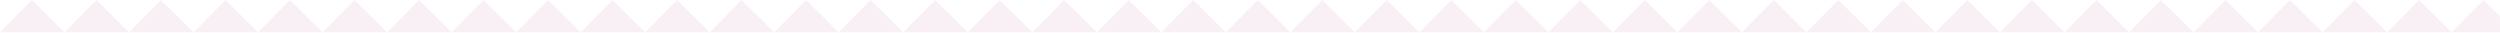
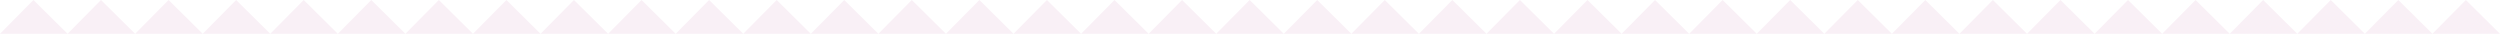
- <svg xmlns="http://www.w3.org/2000/svg" width="620" height="8" viewBox="0 0 620 8" fill="none">
+ <svg xmlns="http://www.w3.org/2000/svg" width="592" height="8" viewBox="0 0 592 8" fill="none">
  <path d="M16 8H0L7.916 0L16 8Z" fill="#F9F0F6" />
  <path d="M32 8H16L23.916 0L32 8Z" fill="#F9F0F6" />
  <path d="M48 8H32L39.916 0L48 8Z" fill="#F9F0F6" />
  <path d="M64 8H48L55.916 0L64 8Z" fill="#F9F0F6" />
  <path d="M80 8H64L71.916 0L80 8Z" fill="#F9F0F6" />
  <path d="M96 8H80L87.916 0L96 8Z" fill="#F9F0F6" />
  <path d="M112 8H96L103.916 0L112 8Z" fill="#F9F0F6" />
  <path d="M128 8H112L119.916 0L128 8Z" fill="#F9F0F6" />
  <path d="M144 8H128L135.916 0L144 8Z" fill="#F9F0F6" />
  <path d="M160 8H144L151.916 0L160 8Z" fill="#F9F0F6" />
  <path d="M176 8H160L167.916 0L176 8Z" fill="#F9F0F6" />
  <path d="M192 8H176L183.916 0L192 8Z" fill="#F9F0F6" />
  <path d="M208 8H192L199.916 0L208 8Z" fill="#F9F0F6" />
  <path d="M224 8H208L215.916 0L224 8Z" fill="#F9F0F6" />
  <path d="M240 8H224L231.916 0L240 8Z" fill="#F9F0F6" />
  <path d="M256 8H240L247.916 0L256 8Z" fill="#F9F0F6" />
  <path d="M272 8H256L263.916 0L272 8Z" fill="#F9F0F6" />
  <path d="M288 8H272L279.916 0L288 8Z" fill="#F9F0F6" />
  <path d="M304 8H288L295.916 0L304 8Z" fill="#F9F0F6" />
  <path d="M320 8H304L311.916 0L320 8Z" fill="#F9F0F6" />
  <path d="M336 8H320L327.916 0L336 8Z" fill="#F9F0F6" />
  <path d="M352 8H336L343.916 0L352 8Z" fill="#F9F0F6" />
  <path d="M368 8H352L359.916 0L368 8Z" fill="#F9F0F6" />
  <path d="M384 8H368L375.916 0L384 8Z" fill="#F9F0F6" />
  <path d="M400 8H384L391.916 0L400 8Z" fill="#F9F0F6" />
  <path d="M416 8H400L407.916 0L416 8Z" fill="#F9F0F6" />
  <path d="M432 8H416L423.916 0L432 8Z" fill="#F9F0F6" />
  <path d="M448 8H432L439.916 0L448 8Z" fill="#F9F0F6" />
  <path d="M464 8H448L455.916 0L464 8Z" fill="#F9F0F6" />
  <path d="M480 8H464L471.916 0L480 8Z" fill="#F9F0F6" />
  <path d="M496 8H480L487.916 0L496 8Z" fill="#F9F0F6" />
  <path d="M512 8H496L503.916 0L512 8Z" fill="#F9F0F6" />
  <path d="M528 8H512L519.916 0L528 8Z" fill="#F9F0F6" />
  <path d="M544 8H528L535.916 0L544 8Z" fill="#F9F0F6" />
  <path d="M560 8H544L551.916 0L560 8Z" fill="#F9F0F6" />
  <path d="M576 8H560L567.916 0L576 8Z" fill="#F9F0F6" />
  <path d="M592 8H576L583.916 0L592 8Z" fill="#F9F0F6" />
-   <path d="M608 8H592L599.916 0L608 8Z" fill="#F9F0F6" />
-   <path d="M624 8H608L615.916 0L624 8Z" fill="#F9F0F6" />
</svg>
